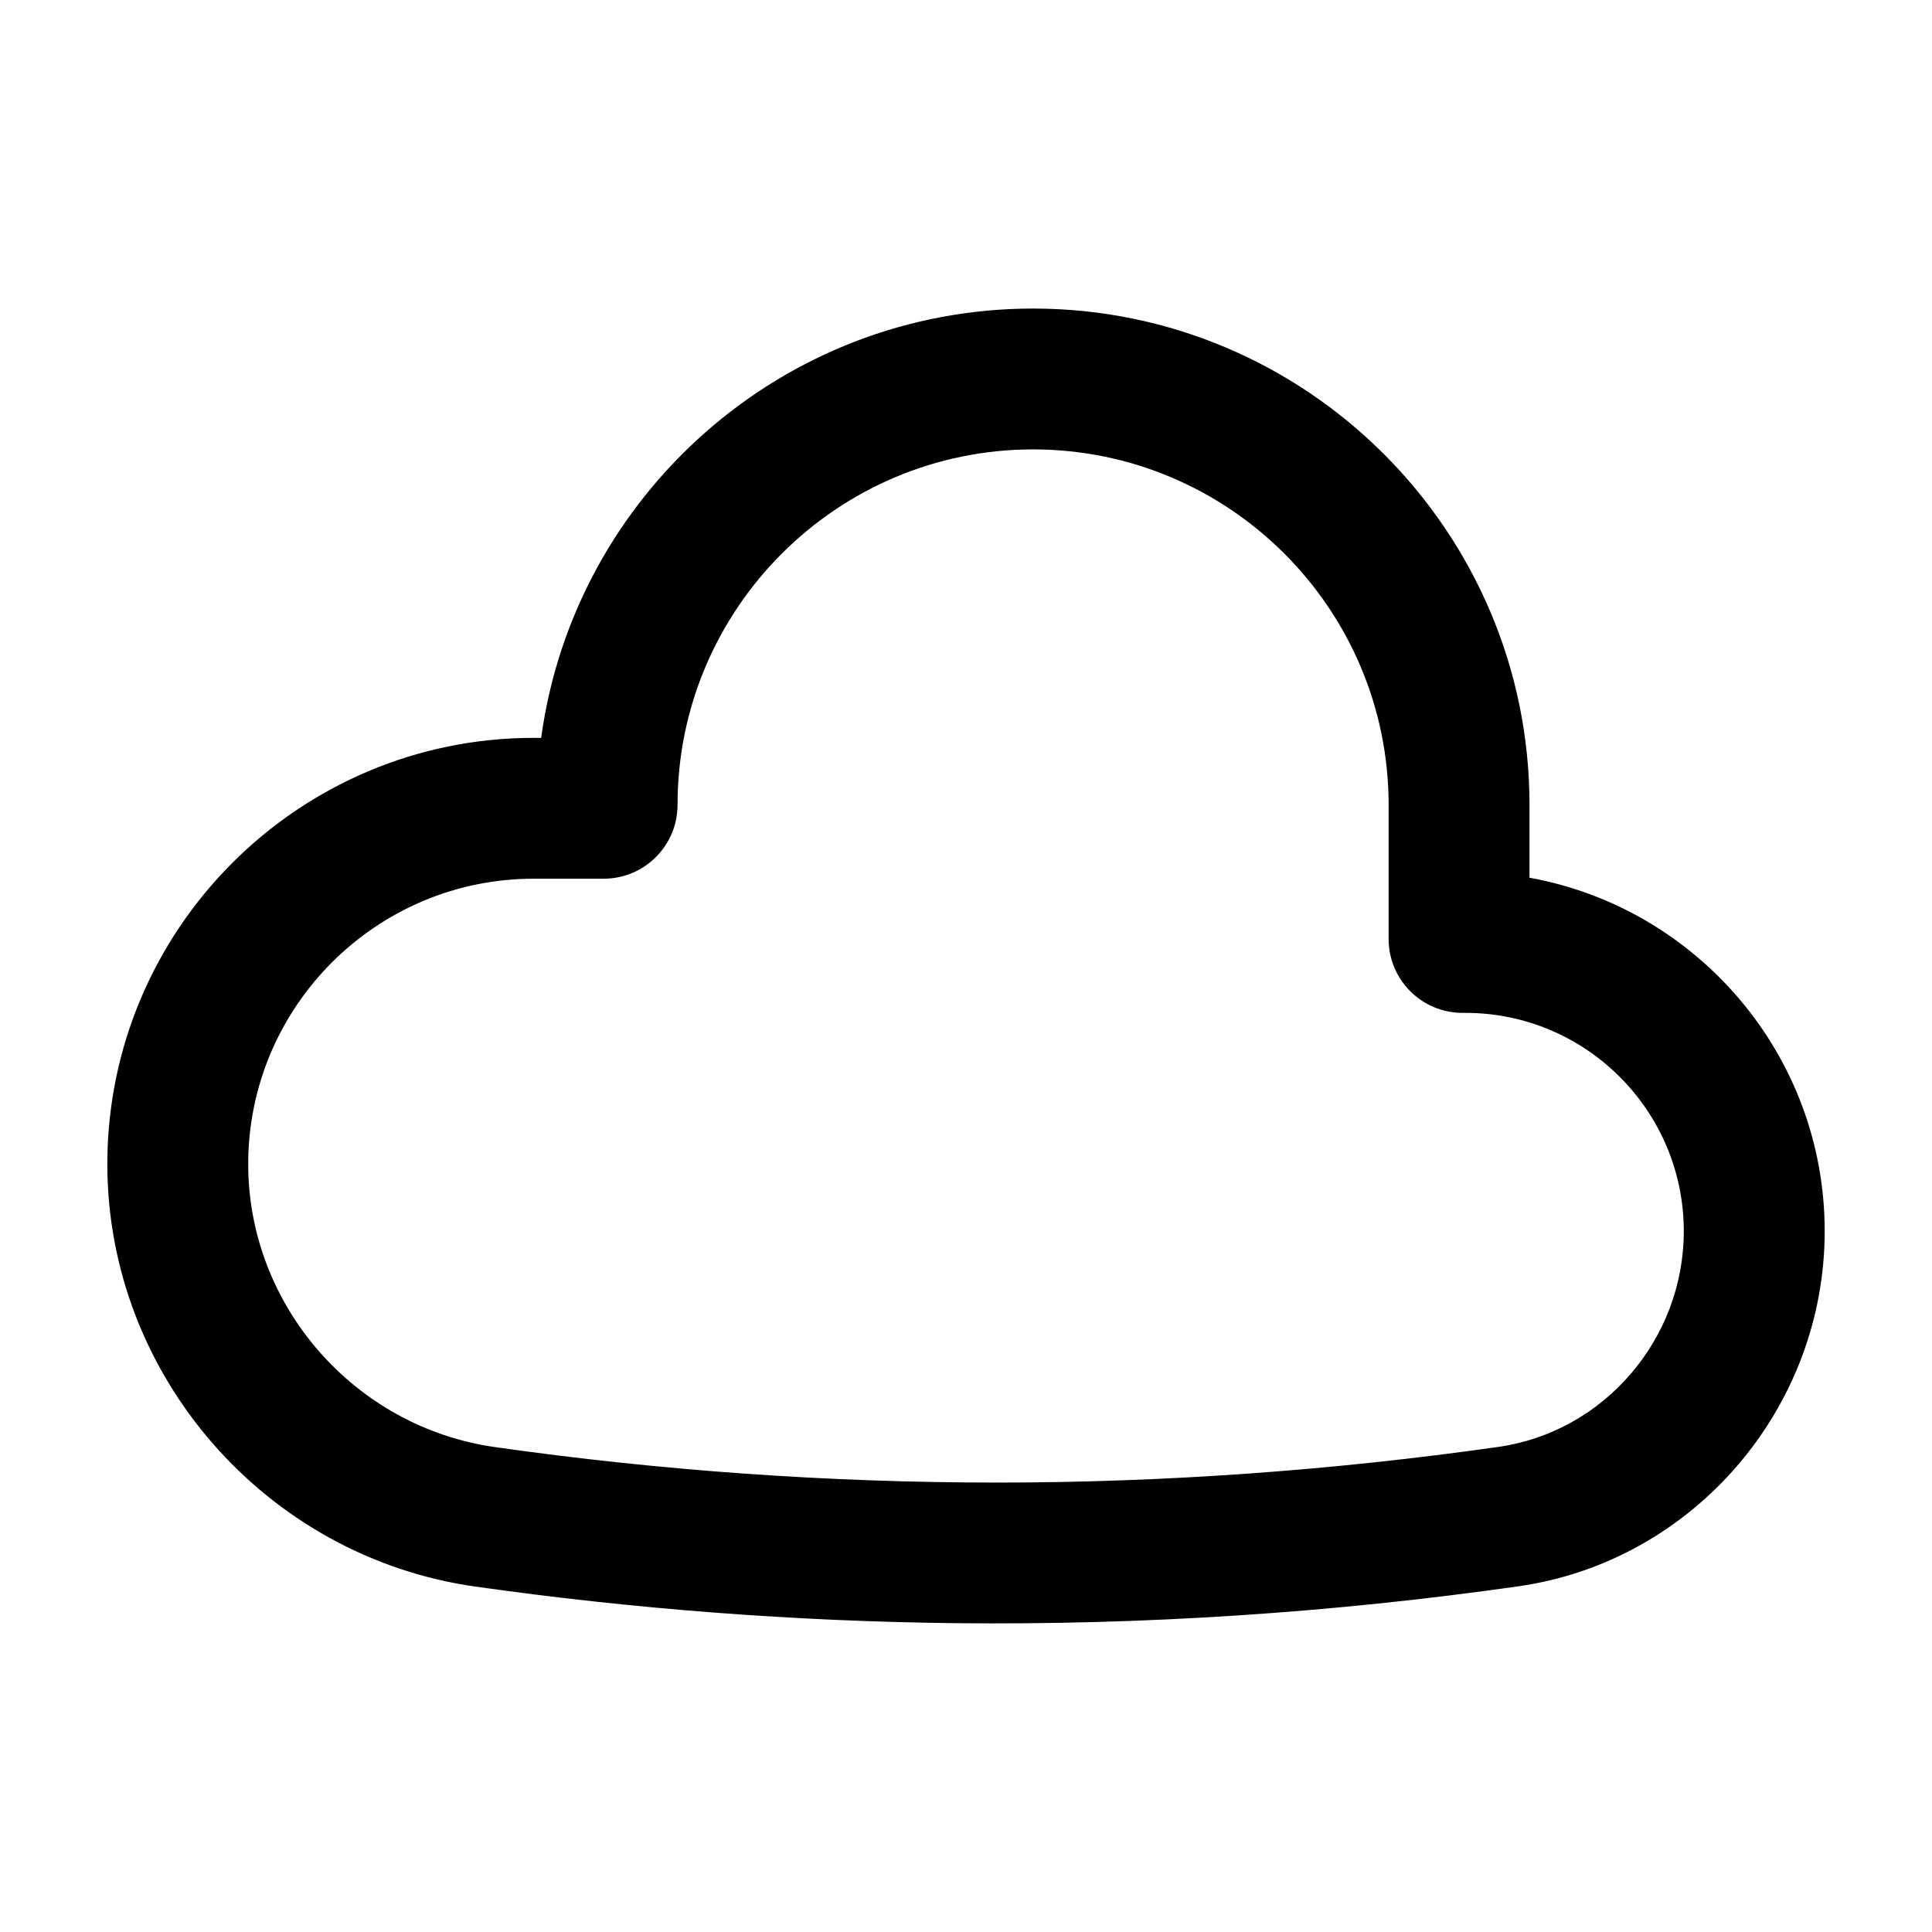
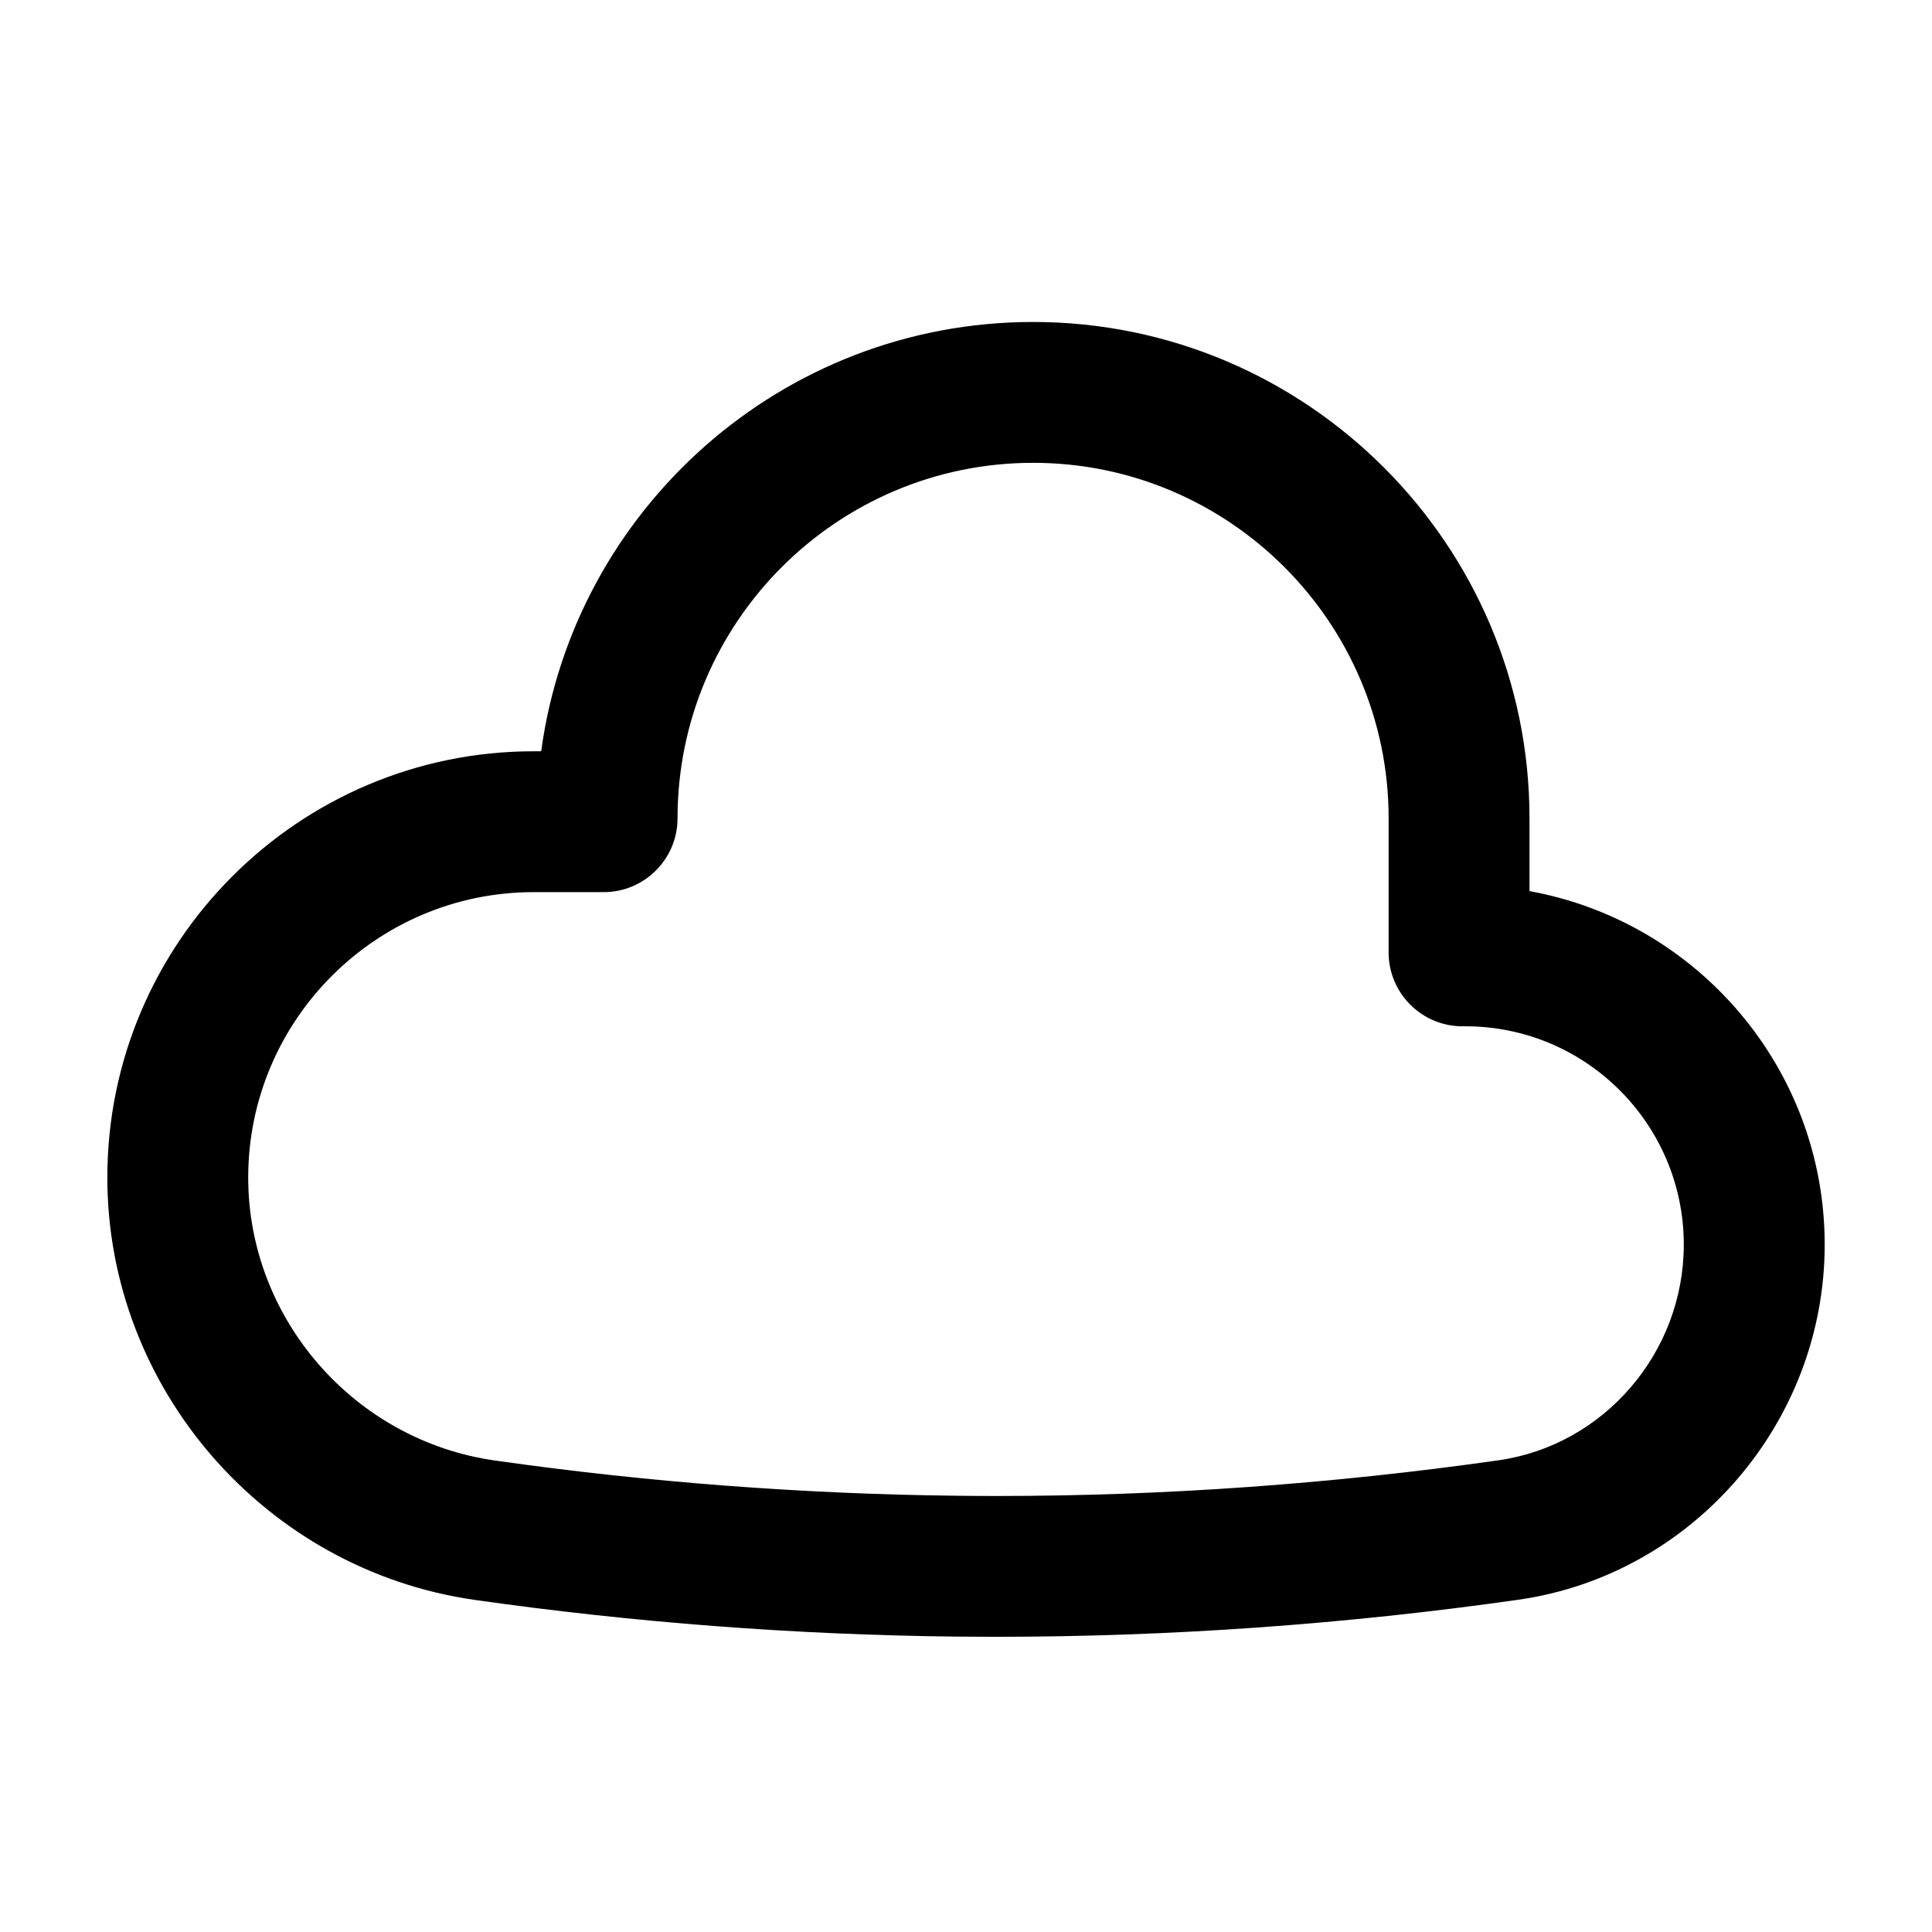
- <svg xmlns="http://www.w3.org/2000/svg" width="72" height="72" fill="none" viewBox="0 0 72 72">
-   <path fill="#000" fill-rule="evenodd" d="M38.5 11.499c10.201 0 18.5 8.299 18.5 18.499v2.713l.001-.001c6.247 1.13 11 6.606 11 13.173 0 6.617-4.907 12.307-11.414 13.234a138.4 138.4 0 0 1-20.99 1.374A139 139 0 0 1 17.7 59.125C9.89 58.013 4 51.247 4 43.385c0-8.76 7.128-15.887 15.889-15.887h.279c1.224-9.023 8.978-15.999 18.332-15.999m0 5.249c-7.306 0-13.25 5.943-13.25 13.249a2.754 2.754 0 0 1-2.75 2.75h-2.611c-5.866 0-10.639 4.772-10.639 10.638 0 5.264 3.951 9.797 9.19 10.543a133 133 0 0 0 18.726 1.323c6.199 0 12.484-.448 18.68-1.33 3.936-.562 6.904-4.017 6.904-8.038 0-4.486-3.65-8.136-8.137-8.136H54.5a2.754 2.754 0 0 1-2.75-2.75v-5c0-7.306-5.944-13.249-13.25-13.249" clip-rule="evenodd" />
+ <svg xmlns="http://www.w3.org/2000/svg" width="72" height="72" viewBox="0 0 72 72" fill="none">
+   <path d="M38.5 11.999C48.701 11.999 57 20.298 57 30.498V33.211L57.001 33.21C63.248 34.34 68.001 39.816 68.001 46.383C68.001 53 63.094 58.69 56.587 59.617C50.152 60.535 43.603 60.999 37.1 60.999C36.598 60.999 36.097 60.996 35.598 60.991C29.631 60.925 23.609 60.465 17.699 59.625C9.889 58.513 4 51.747 4 43.885C4 35.125 11.128 27.998 19.889 27.998H20.168C21.392 18.975 29.146 11.999 38.5 11.999ZM38.5 17.248C31.194 17.248 25.25 23.191 25.25 30.497C25.25 32.013 24.016 33.247 22.5 33.247H19.889C14.023 33.247 9.25 38.019 9.25 43.885C9.25 49.149 13.201 53.682 18.439 54.428C24.127 55.237 29.92 55.679 35.656 55.742C36.159 55.748 36.663 55.751 37.166 55.751C43.365 55.751 49.65 55.303 55.846 54.421C59.782 53.859 62.75 50.404 62.75 46.383C62.75 41.897 59.1 38.247 54.613 38.247H54.5C52.984 38.247 51.75 37.013 51.75 35.497V30.497C51.75 23.191 45.806 17.248 38.5 17.248Z" fill-rule="evenodd" clip-rule="evenodd" fill="black" />
</svg>
